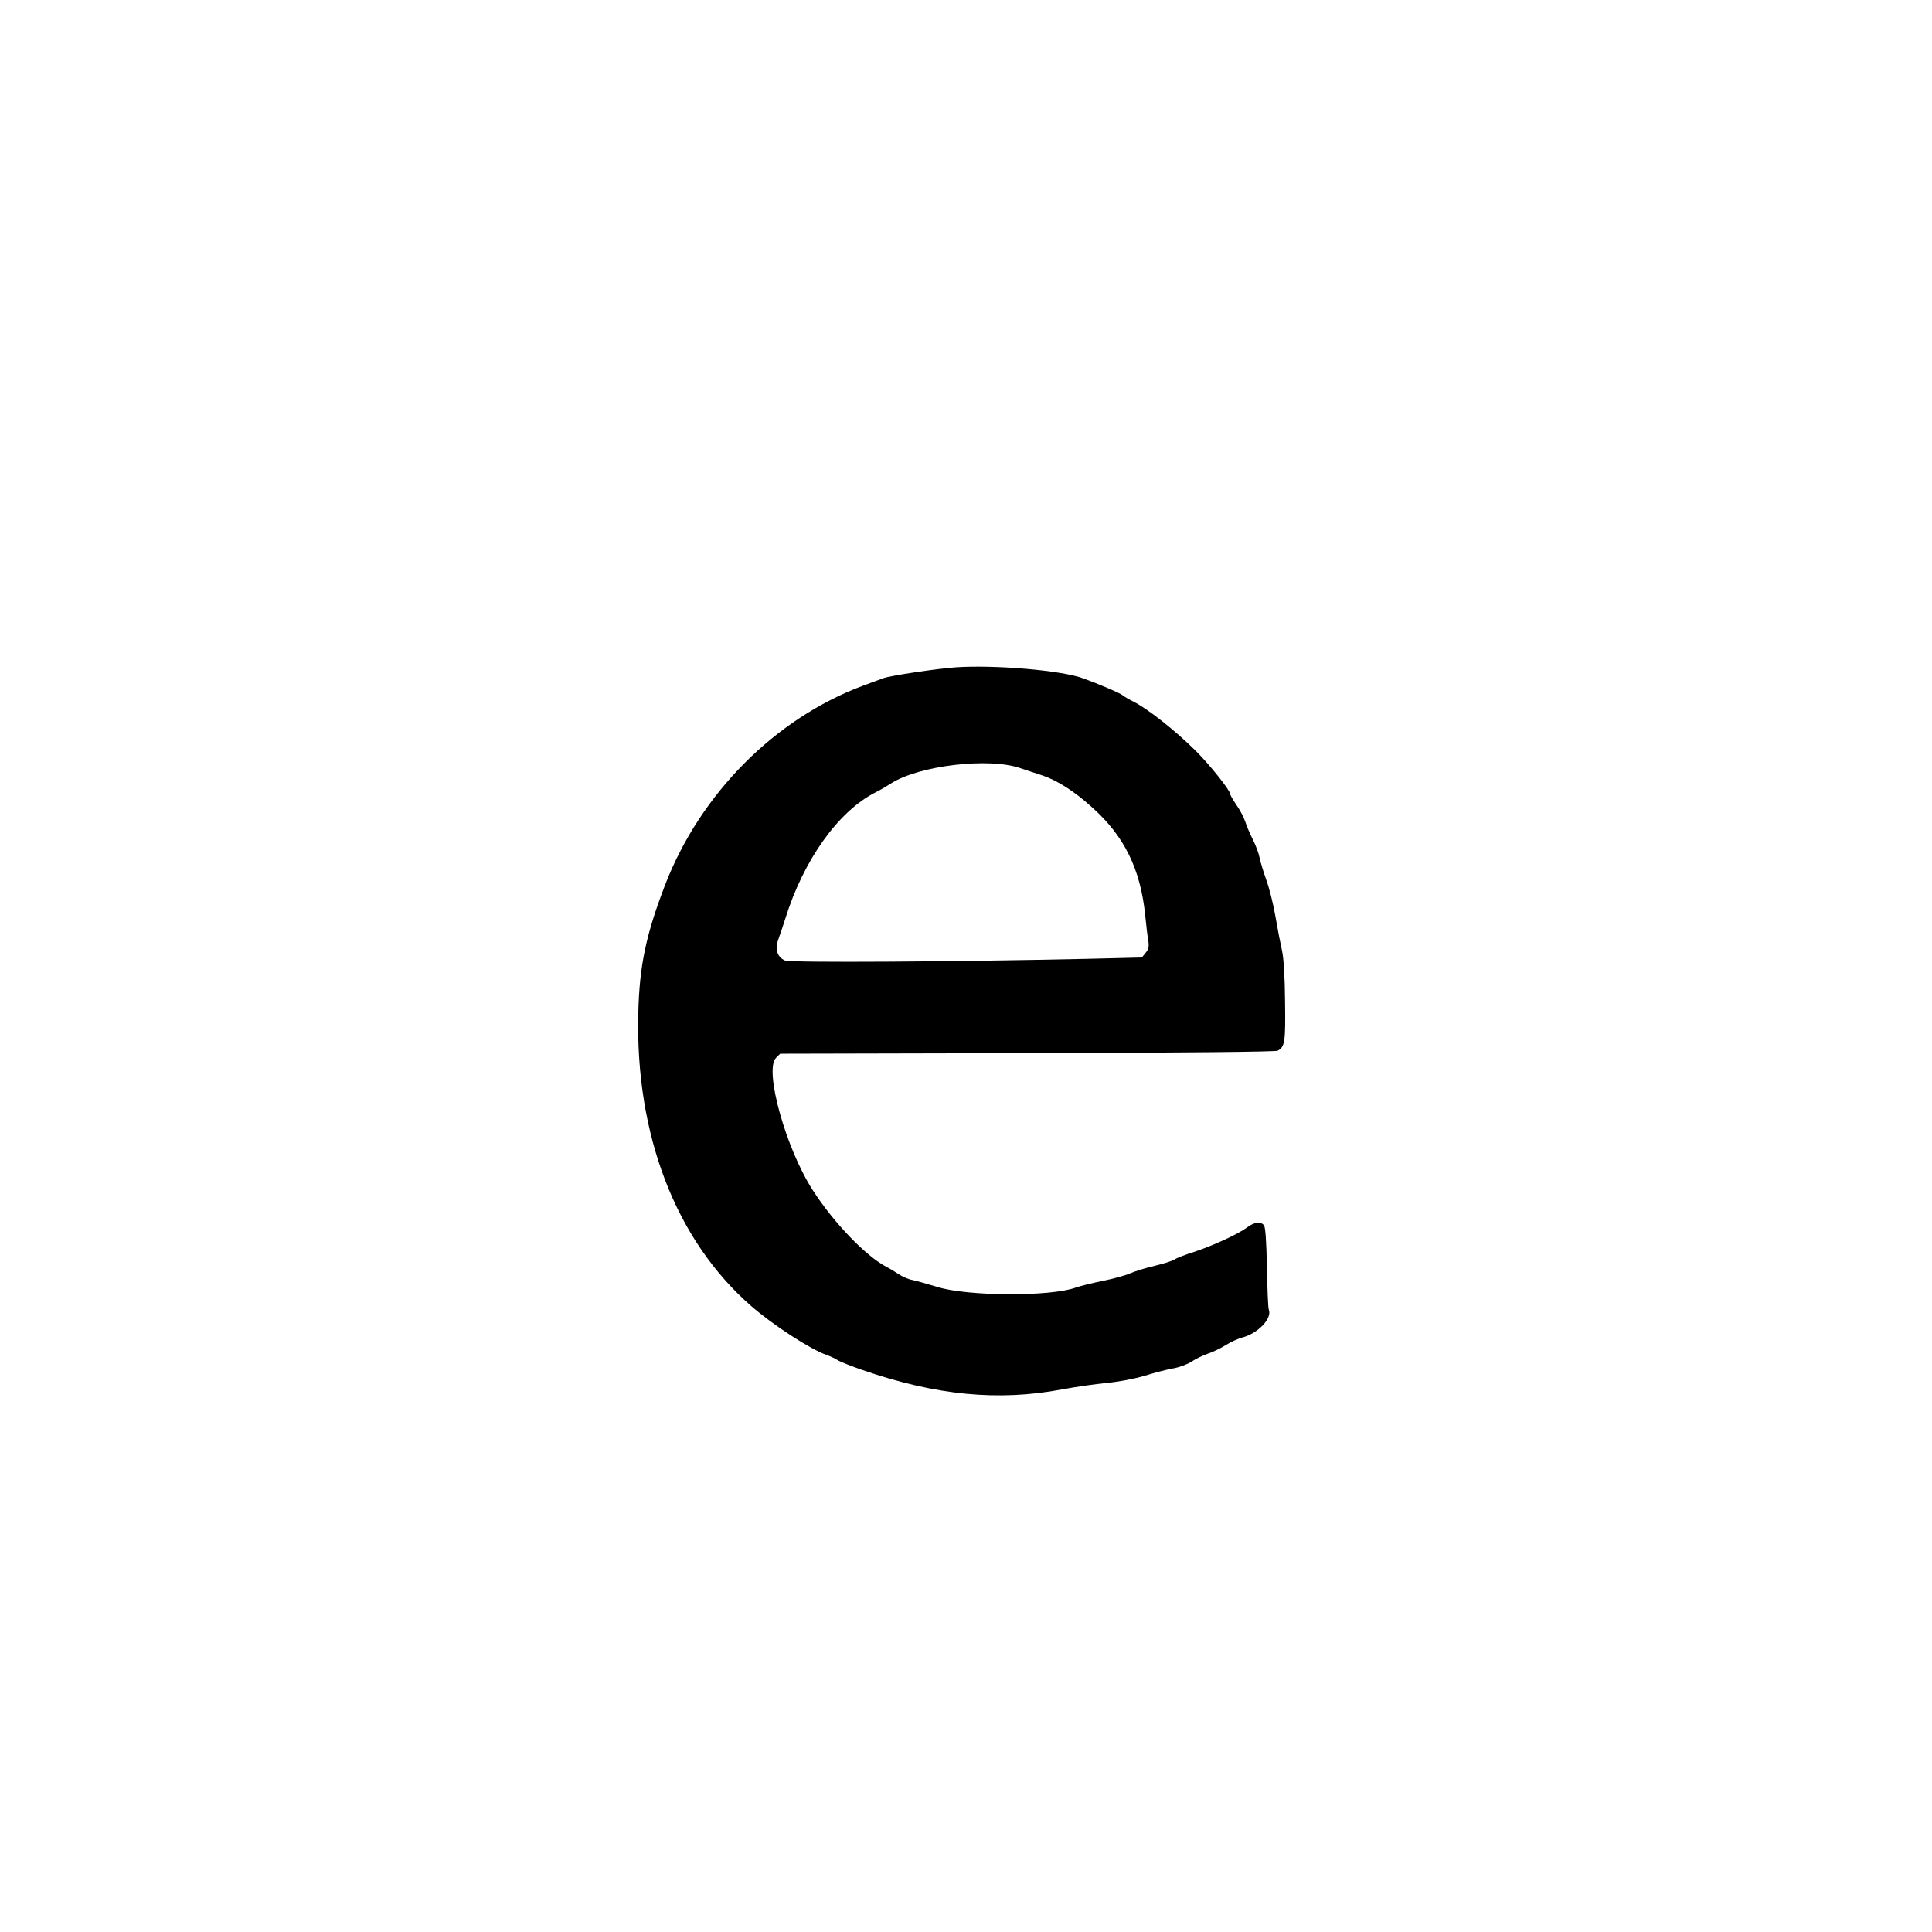
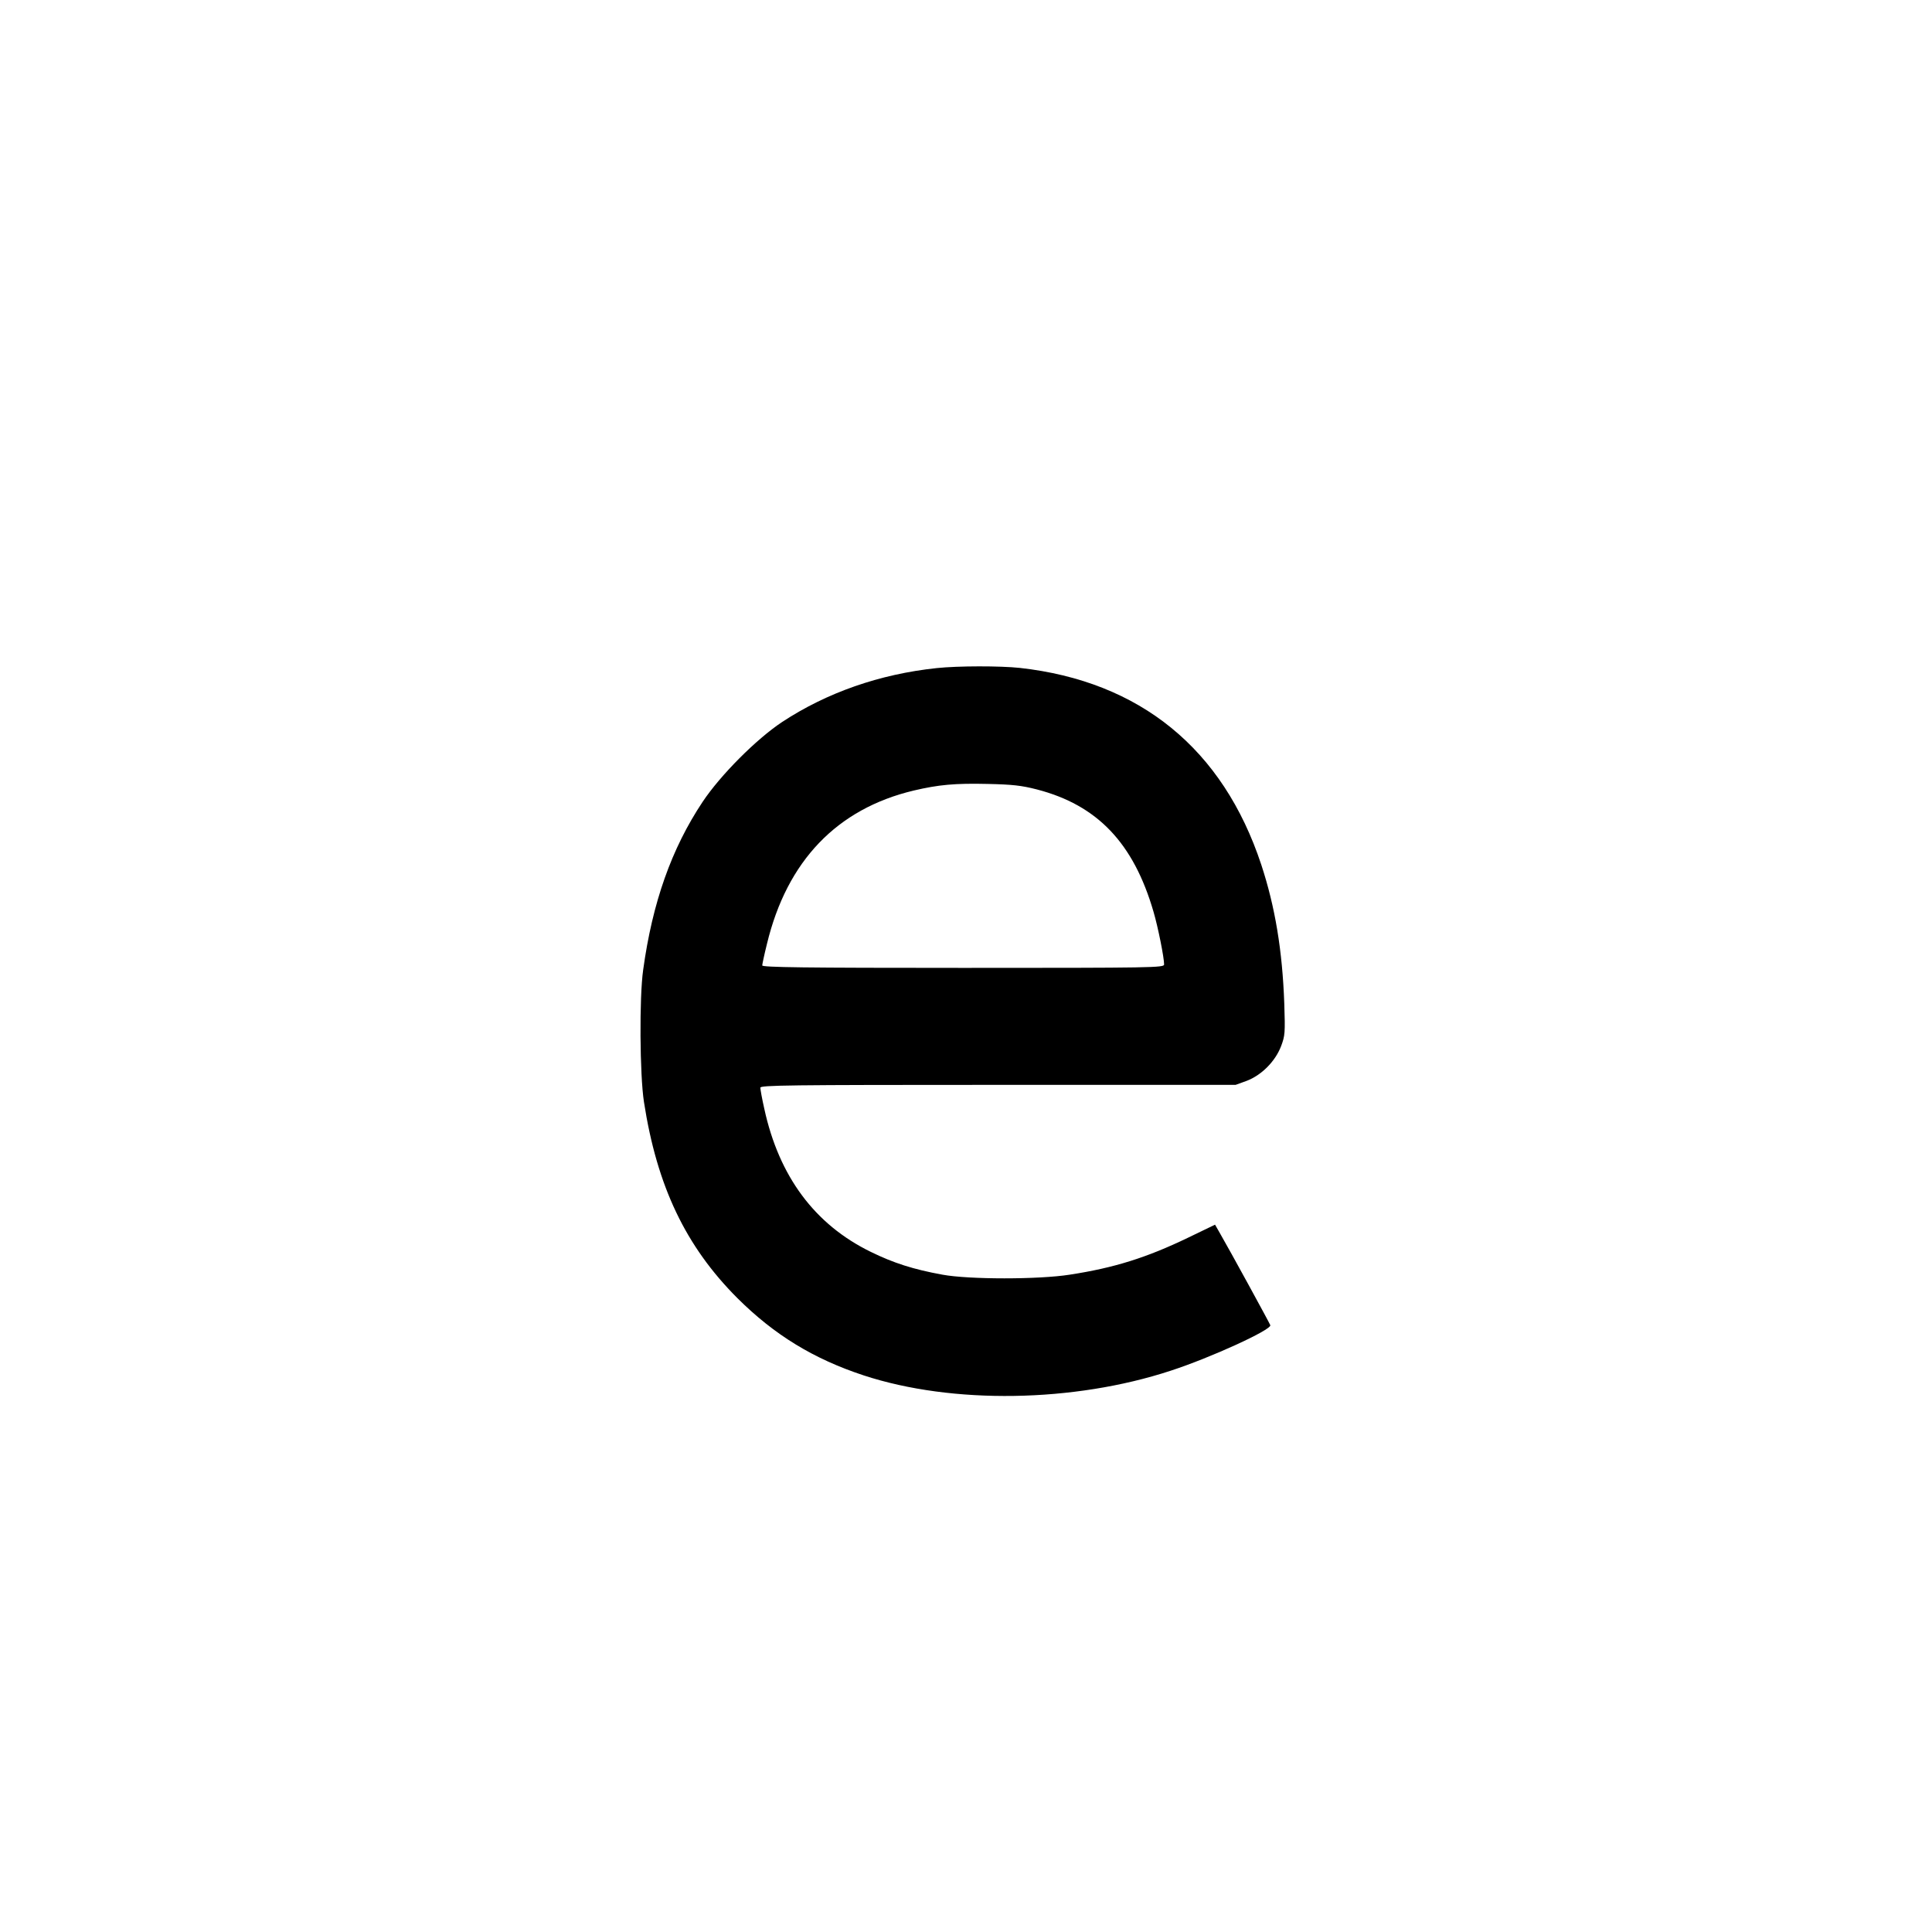
<svg xmlns="http://www.w3.org/2000/svg" width="1024" height="1024" viewBox="0 0 1024 1024">
-   <path d="M506.5 353.7C496.7 354.4 471.7 358.1 468.1 359.5C466.1 360.2 461.4 362.0 457.5 363.4C410.8 380.8 371.3 420.6 352.6 468.8C342.4 495.3 338.9 511.8 338.3 537.0C336.7 601.5 358.1 657.2 398.0 692.1C409.4 702.1 429.7 715.3 438.0 718.1C439.9 718.8 442.6 720.0 443.8 720.8C445.1 721.7 451.2 724.1 457.3 726.2C496.1 739.6 529.1 742.8 563.0 736.4C569.9 735.1 580.5 733.6 586.5 733.0C592.9 732.4 601.4 730.8 607.0 729.1C612.2 727.5 619.1 725.7 622.2 725.2C625.4 724.6 629.6 723.0 631.7 721.6C633.8 720.2 637.7 718.3 640.4 717.4C643.1 716.5 647.4 714.4 649.9 712.8C652.4 711.2 656.3 709.5 658.5 708.9C666.8 706.7 674.3 698.8 672.5 694.2C672.1 693.3 671.7 683.1 671.5 671.7C671.2 657.6 670.7 650.4 669.9 649.4C668.2 647.3 664.8 647.7 660.9 650.6C656.3 654.1 642.9 660.2 633.0 663.5C628.5 664.9 623.8 666.7 622.6 667.5C621.5 668.3 616.7 669.8 612.0 670.9C607.3 672.0 601.5 673.8 599.0 674.9C596.5 676.0 590.0 677.8 584.5 678.9C579.0 680.0 572.5 681.6 570.0 682.5C556.7 687.3 512.6 687.1 496.8 682.1C491.5 680.5 485.5 678.8 483.5 678.4C481.6 678.1 478.4 676.7 476.4 675.4C474.5 674.1 471.5 672.3 469.7 671.4C458.9 665.7 442.0 648.2 430.9 631.0C416.5 608.8 404.9 567.0 411.3 560.7L413.5 558.5L544.4 558.2C625.9 558.0 676.0 557.5 677.2 556.9C681.0 554.9 681.4 552.2 681.1 530.9C681.0 517.8 680.4 508.0 679.5 503.9C678.7 500.4 677.1 492.2 676.0 485.7C674.9 479.3 672.7 470.5 671.1 466.2C669.6 462.0 668.0 456.7 667.6 454.6C667.2 452.4 665.6 448.1 664.1 445.1C662.5 442.0 660.7 437.7 660.0 435.5C659.3 433.3 657.2 429.3 655.3 426.6C653.5 424.0 652.0 421.3 652.0 420.8C652.0 418.9 641.1 405.2 633.6 397.8C622.9 387.2 608.5 375.8 600.8 371.9C598.4 370.7 595.8 369.2 595.0 368.5C593.6 367.3 582.5 362.6 574.0 359.5C562.5 355.3 527.4 352.3 506.5 353.7ZM541.0 407.2C544.0 408.2 549.0 409.9 552.2 410.9C560.1 413.5 569.2 419.2 578.7 427.8C595.9 443.1 604.5 460.6 607.0 485.3C607.5 490.4 608.2 496.3 608.6 498.5C609.1 501.7 608.8 503.1 607.2 505.0L605.2 507.5L576.3 508.2C504.4 509.8 419.2 510.3 416.1 509.1C411.9 507.3 410.6 503.1 412.6 497.7C413.4 495.4 415.1 490.6 416.2 487.0C425.9 455.8 444.3 430.0 464.0 420.0C466.4 418.8 470.0 416.7 472.0 415.4C486.9 405.7 524.3 401.3 541.0 407.2Z" fill="#000000" fill-rule="nonzero" />
+   <path d="M496.5 354.1C466.2 357.3 438.2 367.1 414.5 382.7C400.8 391.8 381.8 410.9 372.4 425.0C355.9 449.8 345.8 478.4 340.9 514.0C338.8 528.6 339.1 569.7 341.3 584.0C348.2 628.7 363.4 660.6 390.9 688.1C410.4 707.5 431.1 720.2 457.8 729.0C504.8 744.4 569.1 743.4 620.5 726.5C641.7 719.6 673.8 704.9 673.3 702.4C673.1 701.6 651.9 662.8 646.4 653.3L644.0 649.1L629.7 656.0C607.7 666.6 590.5 672.0 567.0 675.6C550.6 678.2 513.5 678.2 499.5 675.6C484.1 672.8 473.5 669.4 461.5 663.5C431.8 649.0 412.9 623.5 405.1 587.7C403.9 582.4 403.0 577.4 403.0 576.5C403.0 575.2 417.0 575.0 529.0 575.0H654.9L660.7 572.9C668.6 569.9 675.9 562.6 679.0 554.5C681.1 548.9 681.2 547.5 680.7 532.0C679.7 503.7 675.8 480.5 668.5 458.3C648.2 396.9 604.3 361.1 540.5 354.0C530.0 352.9 508.0 352.9 496.5 354.1ZM549.5 418.4C581.6 426.7 600.8 446.8 611.4 483.3C613.8 491.5 617.0 507.5 617.0 511.2C617.0 512.9 611.3 513.0 510.5 513.0C426.0 513.0 404.0 512.7 404.0 511.7C404.0 511.1 405.1 505.9 406.5 500.3C417.1 456.3 443.6 428.7 484.3 419.0C497.5 415.9 506.1 415.1 523.5 415.5C536.6 415.8 541.3 416.3 549.5 418.4Z" fill="#000000" fill-rule="nonzero" />
</svg>
